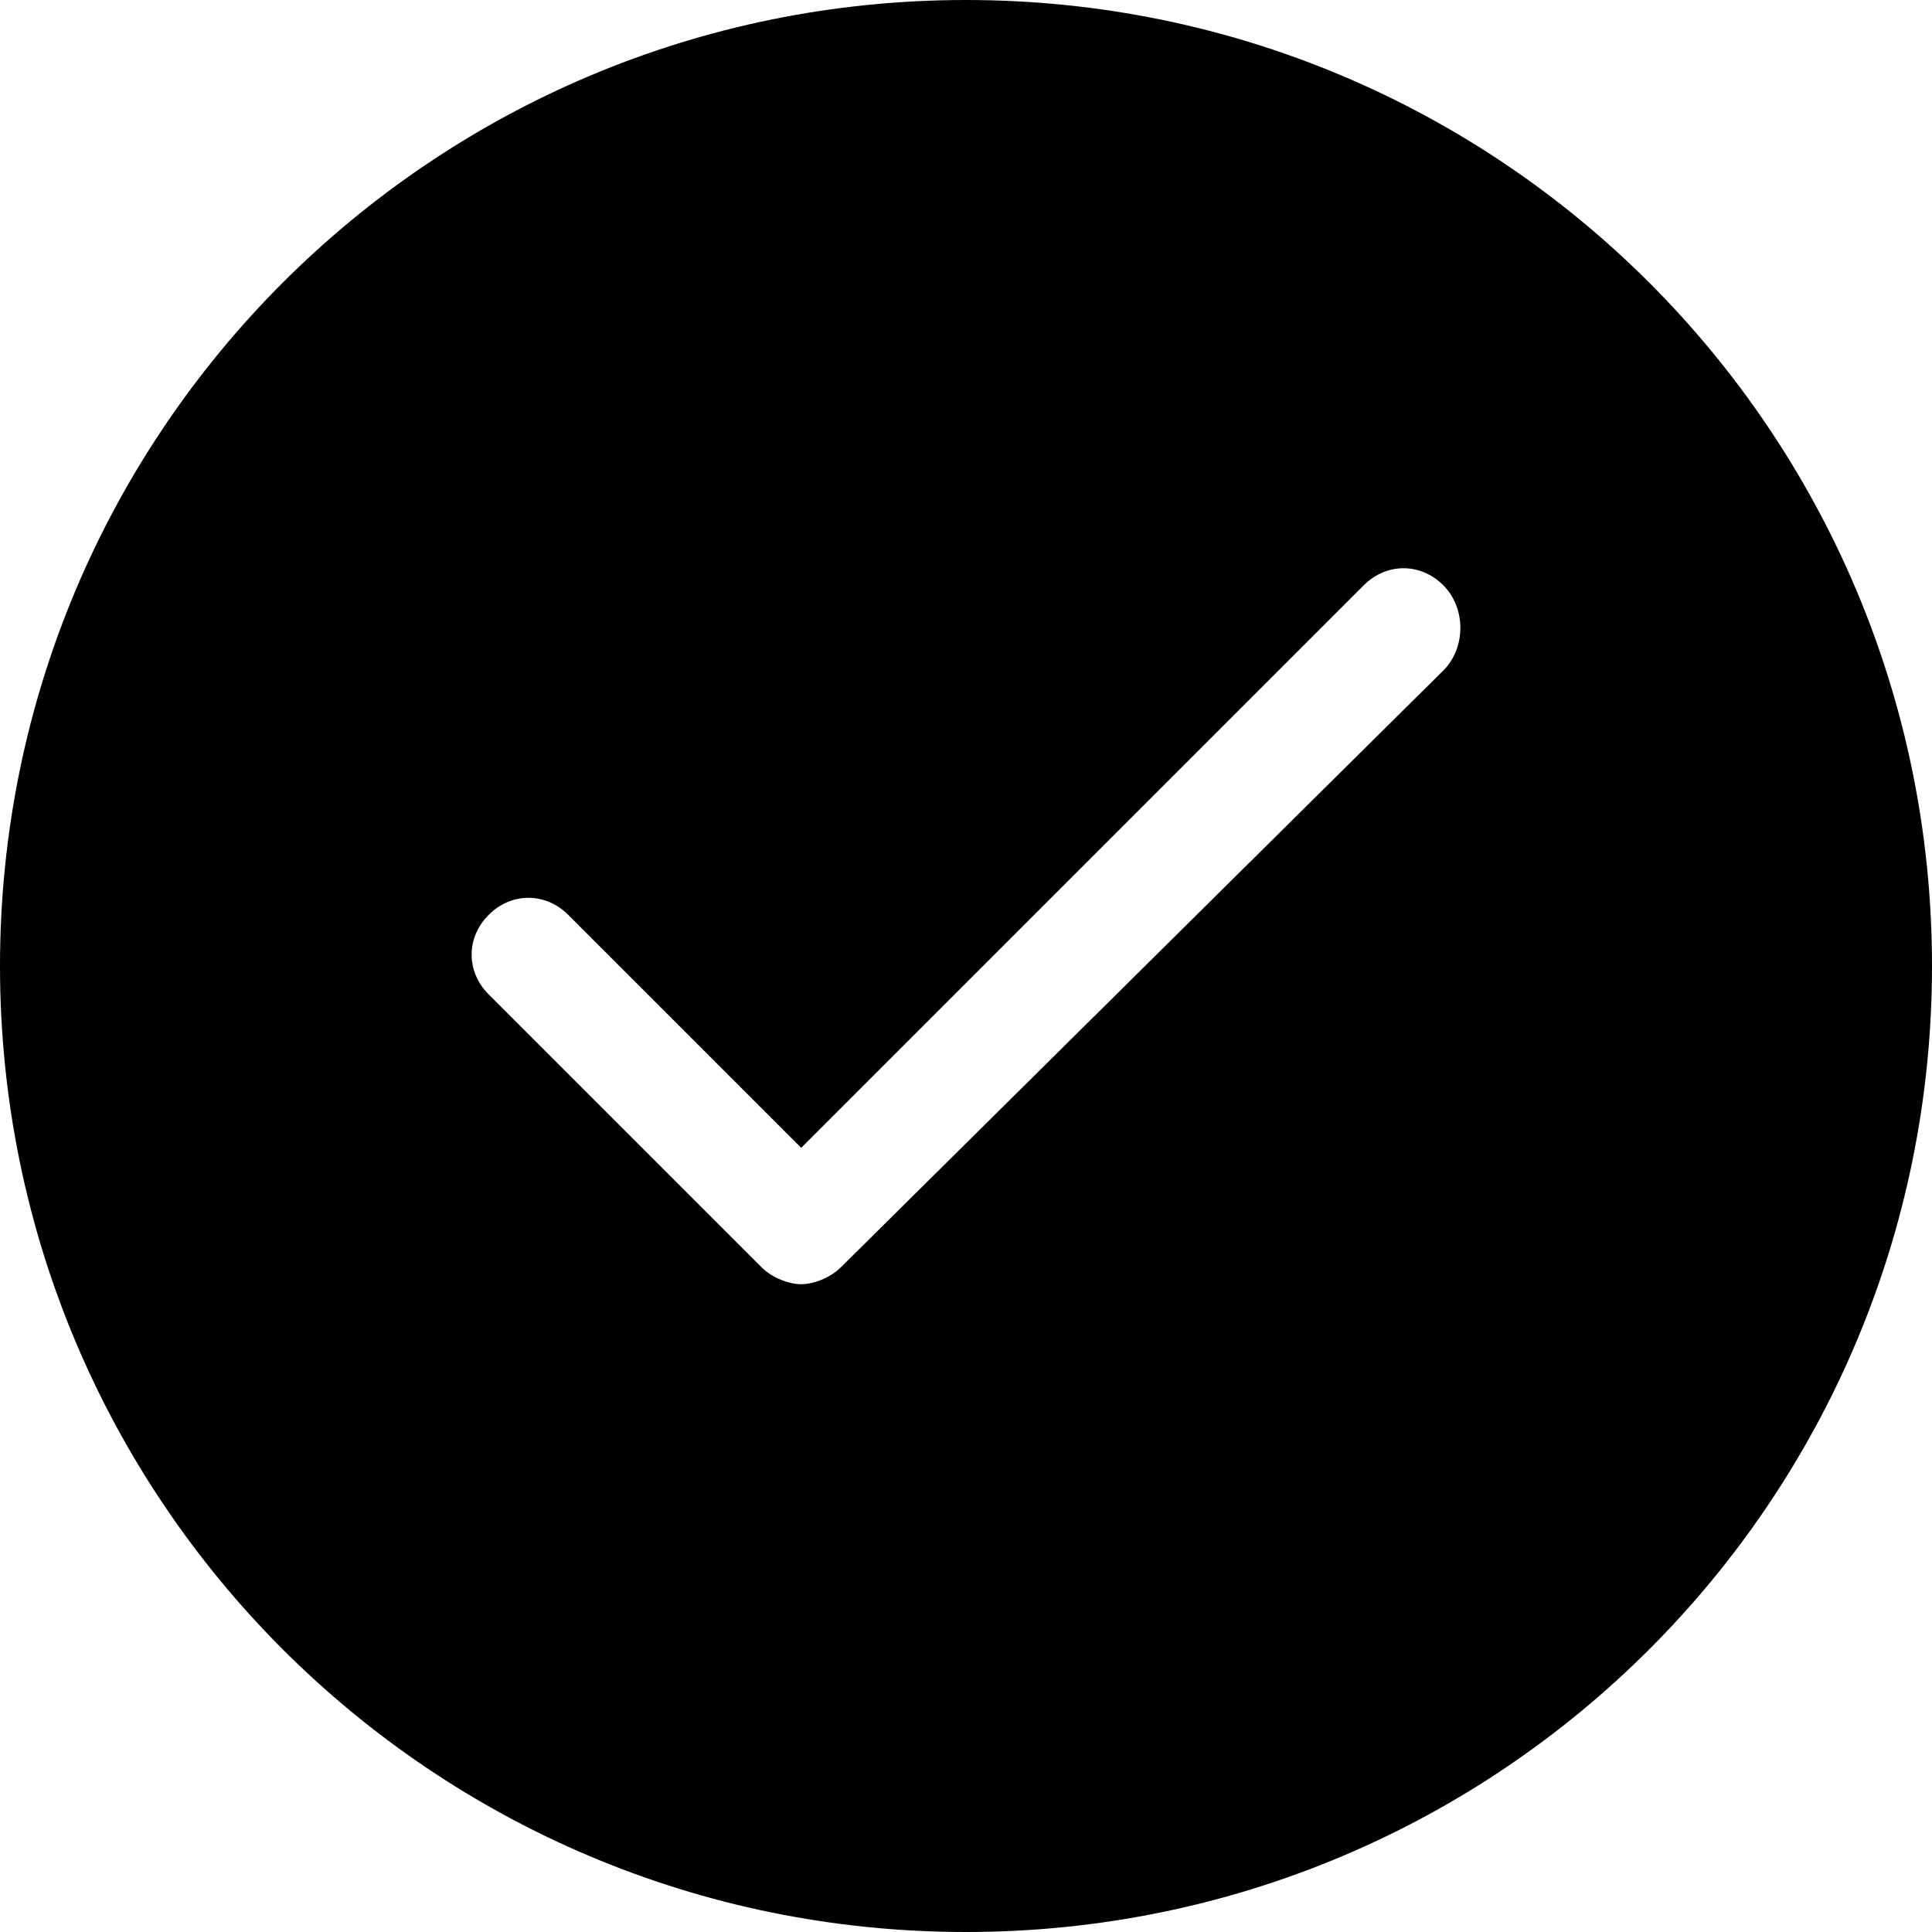
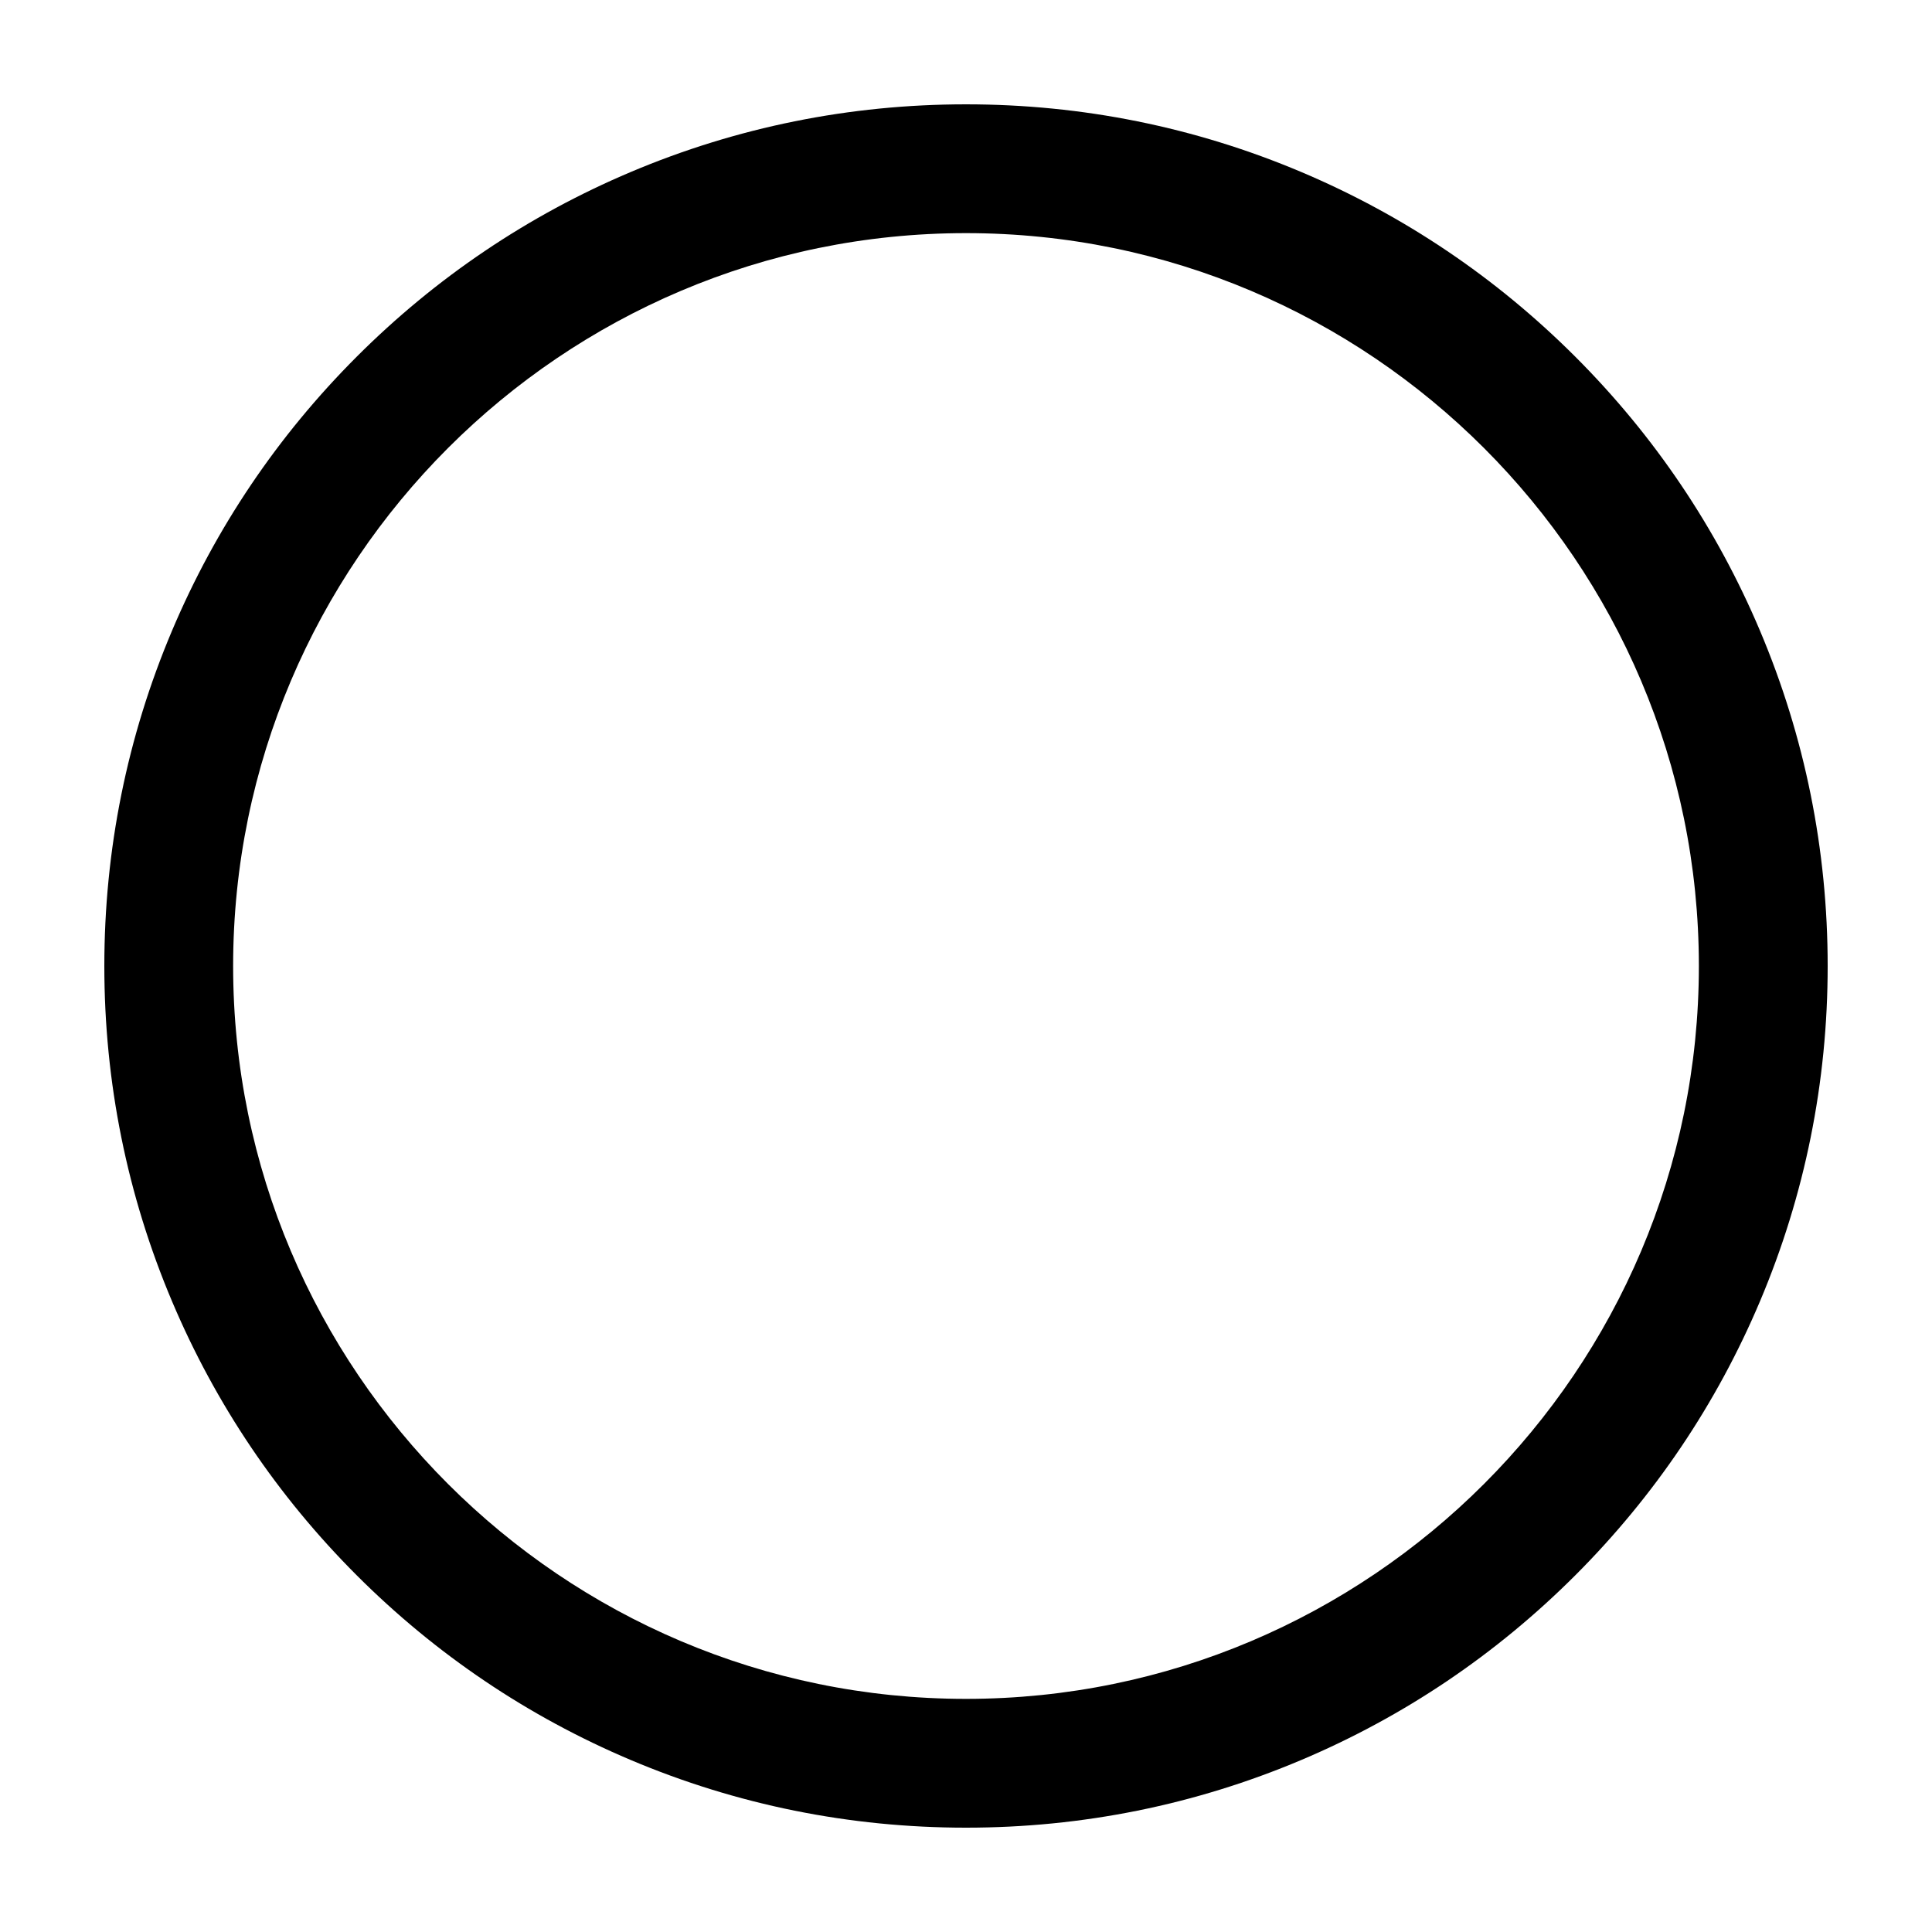
- <svg xmlns="http://www.w3.org/2000/svg" class="icon" viewBox="0 0 1024 1024" version="1.1" p-id="489" height="128" width="128">
-   <path d="M512 0C228.894 0 0 228.894 0 512s228.894 512 512 512 512-228.894 512-512S795.106 0 512 0z m252.988 355.388L445.741 671.624c-6.024 6.024-15.059 9.035-21.082 9.035s-15.059-3.012-21.082-9.035l-144.565-144.565c-12.047-12.047-12.047-30.118 0-42.165 12.047-12.047 30.118-12.047 42.165 0l123.482 123.482 298.165-298.165c12.047-12.047 30.118-12.047 42.165 0s12.047 33.129 0 45.176z" p-id="490" />
+ <svg xmlns="http://www.w3.org/2000/svg" t="1554109921130" class="icon" viewBox="0 0 1024 1024" version="1.1" p-id="1013" height="64" width="64">
+   <path d="M512 968.704c-61.639 0-121.453-12.080-177.78-35.904-54.388-23.005-103.226-55.93-145.158-97.861-41.931-41.932-74.858-90.77-97.861-145.158-23.824-56.326-35.904-116.141-35.904-177.78 0-61.639 12.080-121.453 35.904-177.78 23.005-54.388 55.93-103.226 97.861-145.158 41.932-41.931 90.77-74.858 145.158-97.861 56.326-23.824 116.141-35.904 177.78-35.904 61.639 0 121.453 12.080 177.78 35.904 54.388 23.005 103.226 55.93 145.158 97.861 41.932 41.932 74.858 90.77 97.861 145.158 23.824 56.326 35.904 116.141 35.904 177.78 0 61.639-12.080 121.453-35.904 177.78-23.005 54.388-55.93 103.226-97.861 145.158s-90.77 74.858-145.158 97.861c-56.326 23.824-116.141 35.904-177.78 35.904zM512 123.563c-214.186 0-388.437 174.252-388.437 388.437s174.252 388.437 388.437 388.437 388.437-174.252 388.437-388.437-174.252-388.437-388.437-388.437z" fill="" p-id="1014" />
</svg>
